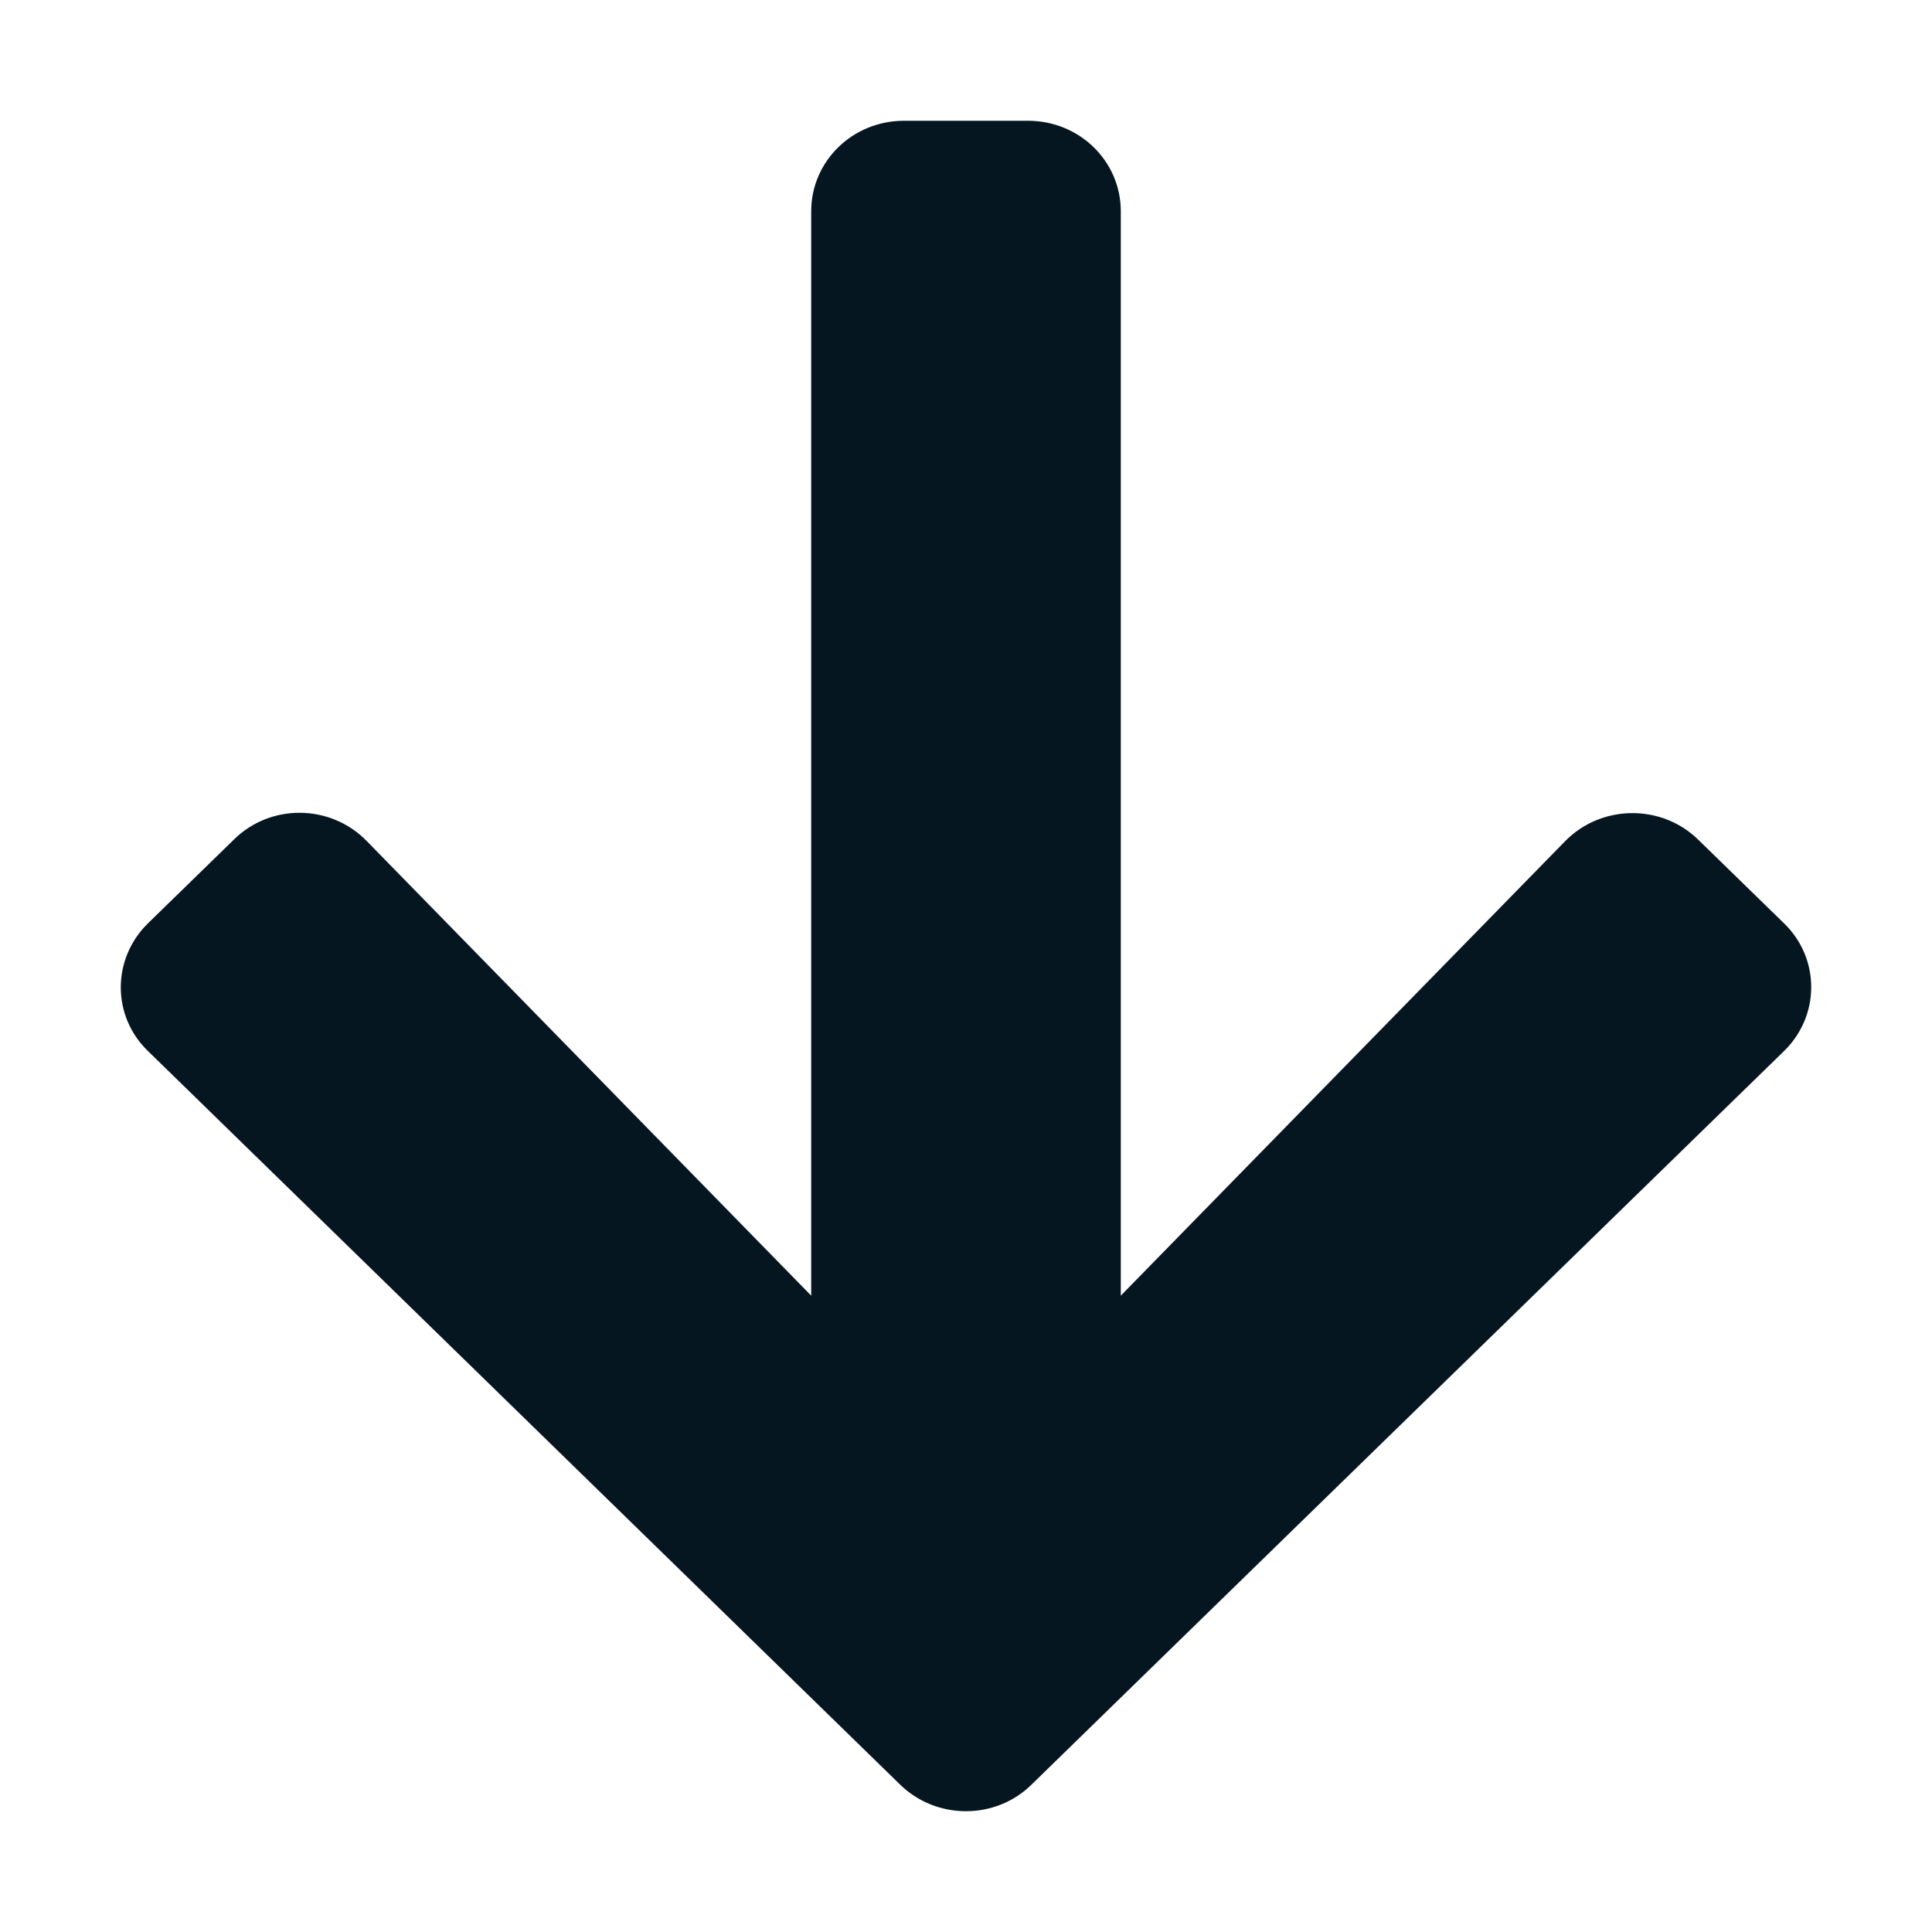
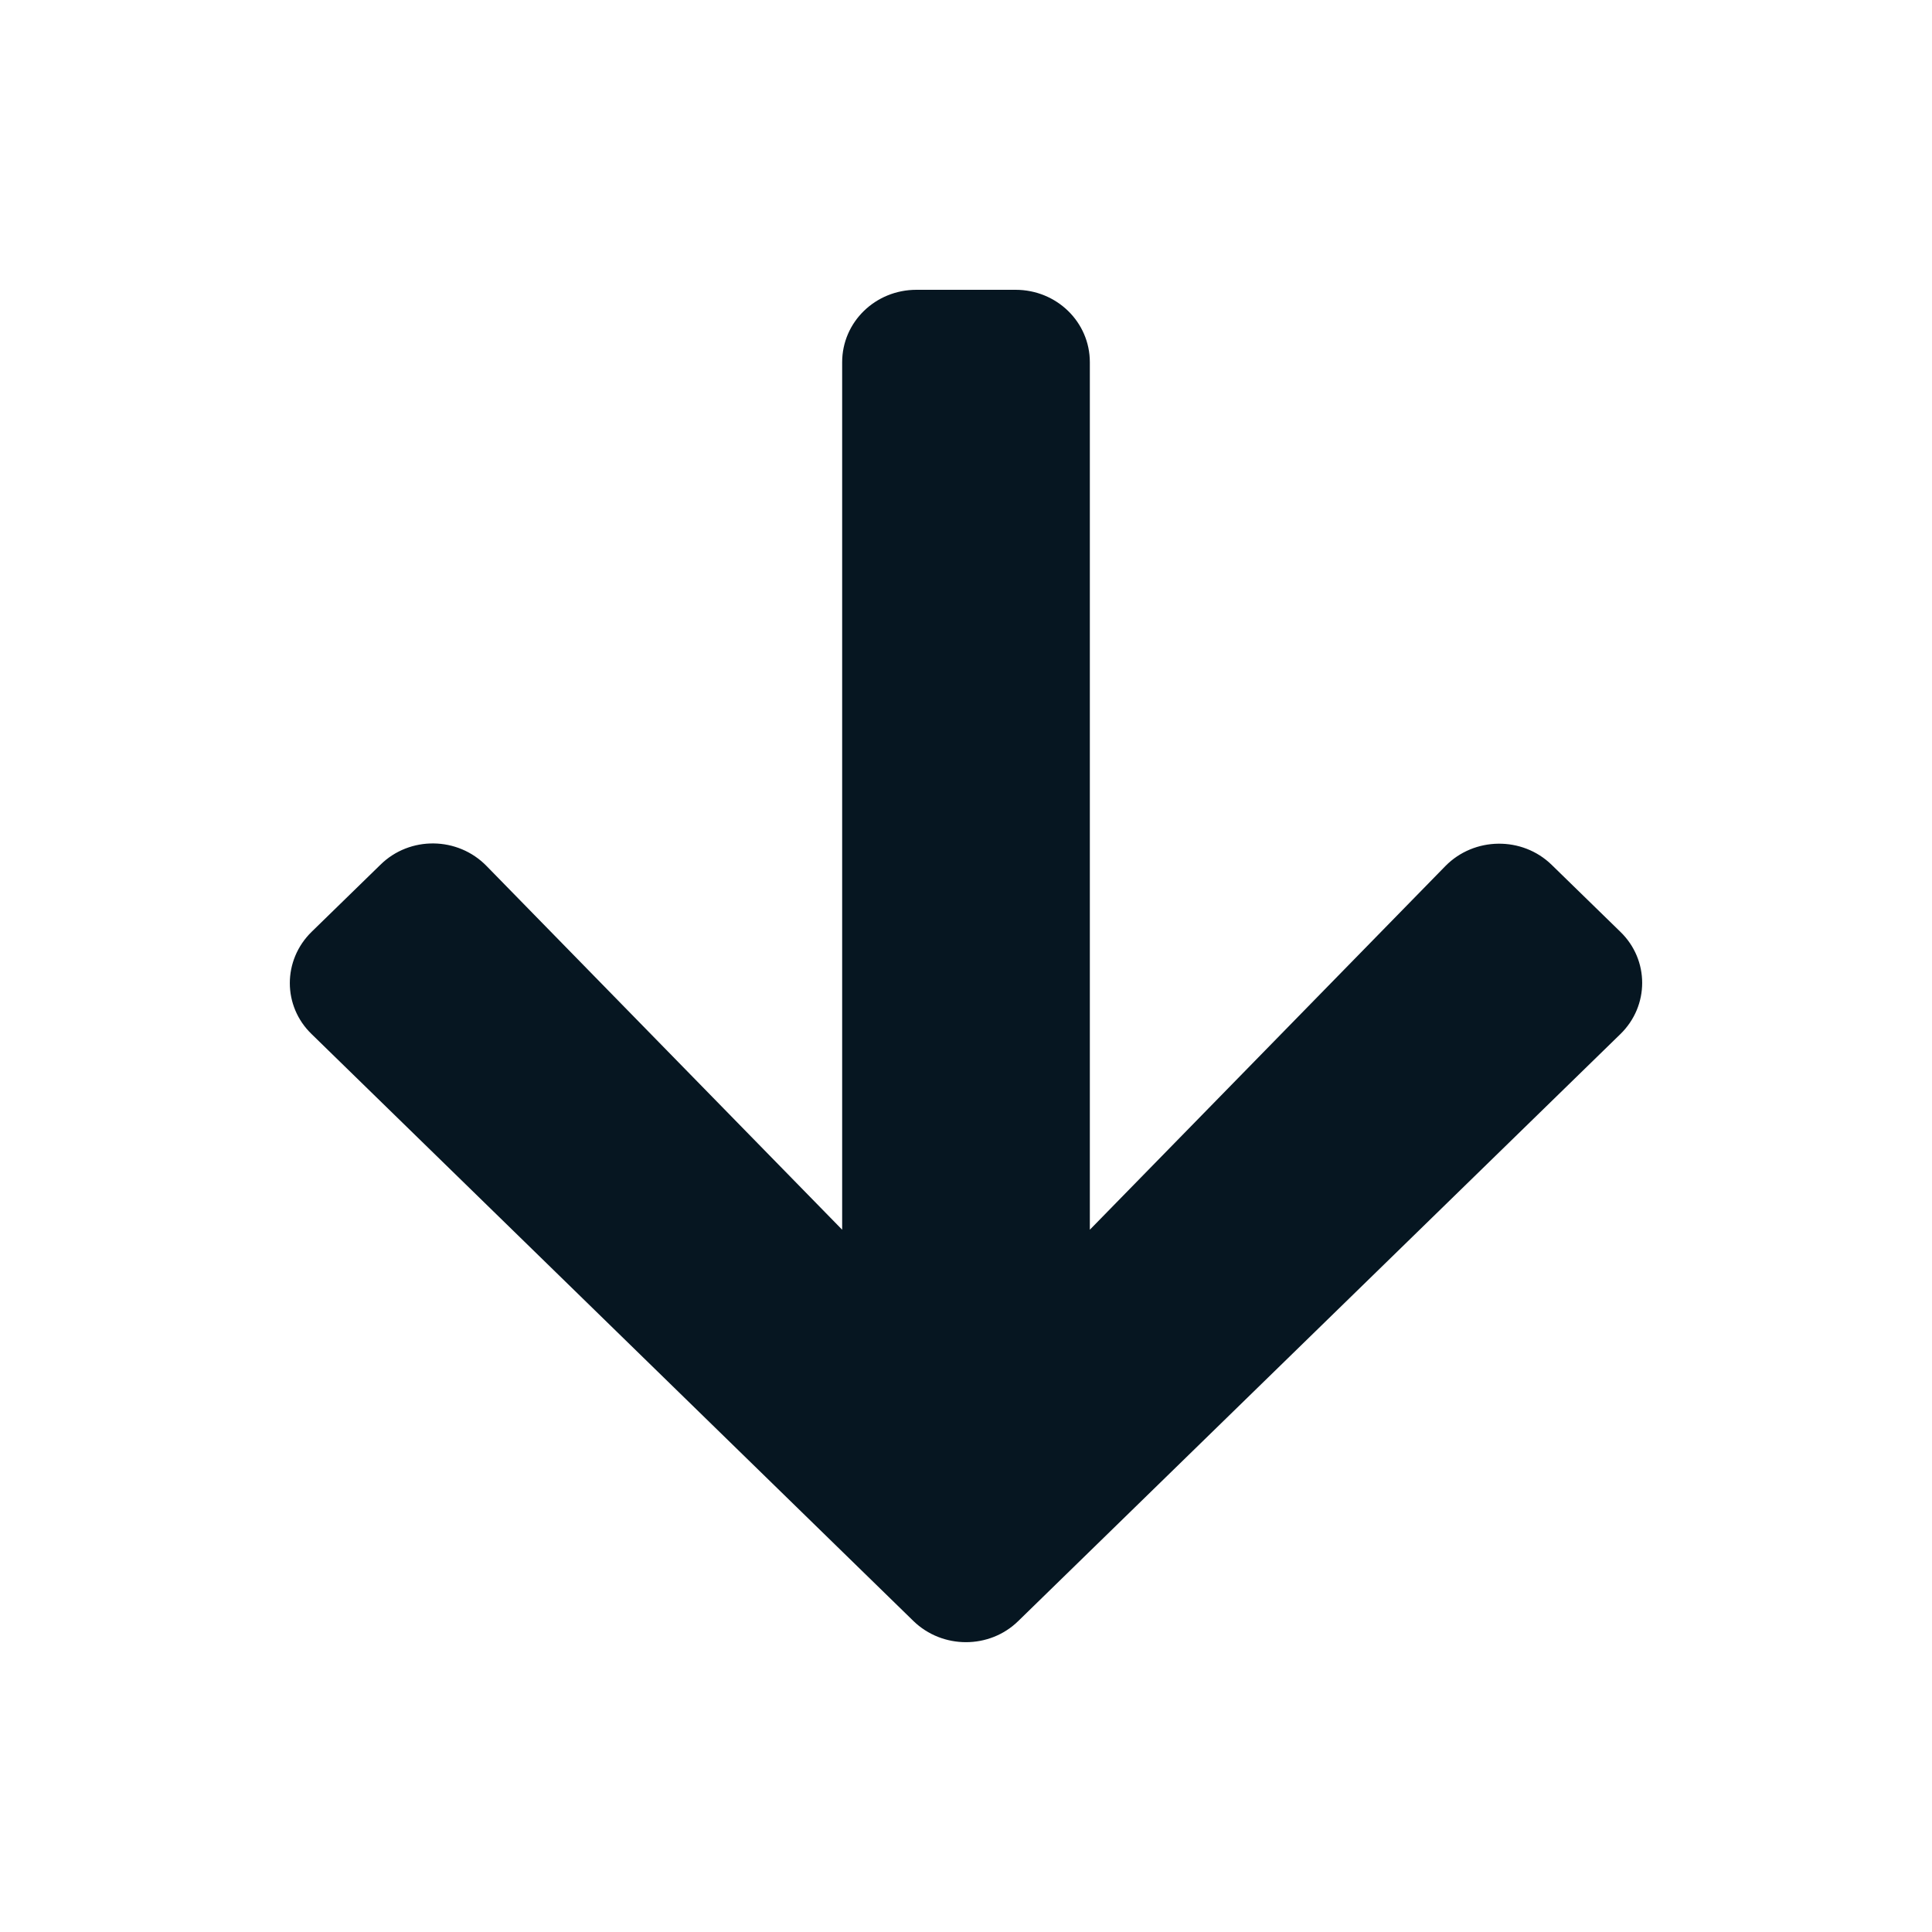
- <svg xmlns="http://www.w3.org/2000/svg" width="16px" height="16px" viewBox="0 0 16 16" version="1.1">
+ <svg xmlns="http://www.w3.org/2000/svg" width="16px" height="16px" viewBox="-2 -2 20 20" version="1.1">
  <g id="Glyphs-/-Arrow-/-Down" stroke="none" stroke-width="1" fill="none" fill-rule="evenodd">
    <path d="M6.952,1.938 L7.646,1.226 C7.94,0.925 8.415,0.925 8.705,1.226 L14.78,7.455 C15.073,7.756 15.073,8.244 14.78,8.542 L8.705,14.774 C8.412,15.075 7.937,15.075 7.646,14.774 L6.952,14.062 C6.656,13.758 6.662,13.261 6.965,12.963 L10.73,9.282 L1.75,9.282 C1.334,9.282 1,8.939 1,8.513 L1,7.487 C1,7.061 1.334,6.718 1.75,6.718 L10.73,6.718 L6.965,3.037 C6.659,2.739 6.652,2.242 6.952,1.938 Z" id="Path" fill="#061621" fill-rule="nonzero" transform="translate(8, 8) scale(-1, 1) rotate(90) translate(-8, -8) " />
  </g>
</svg>
